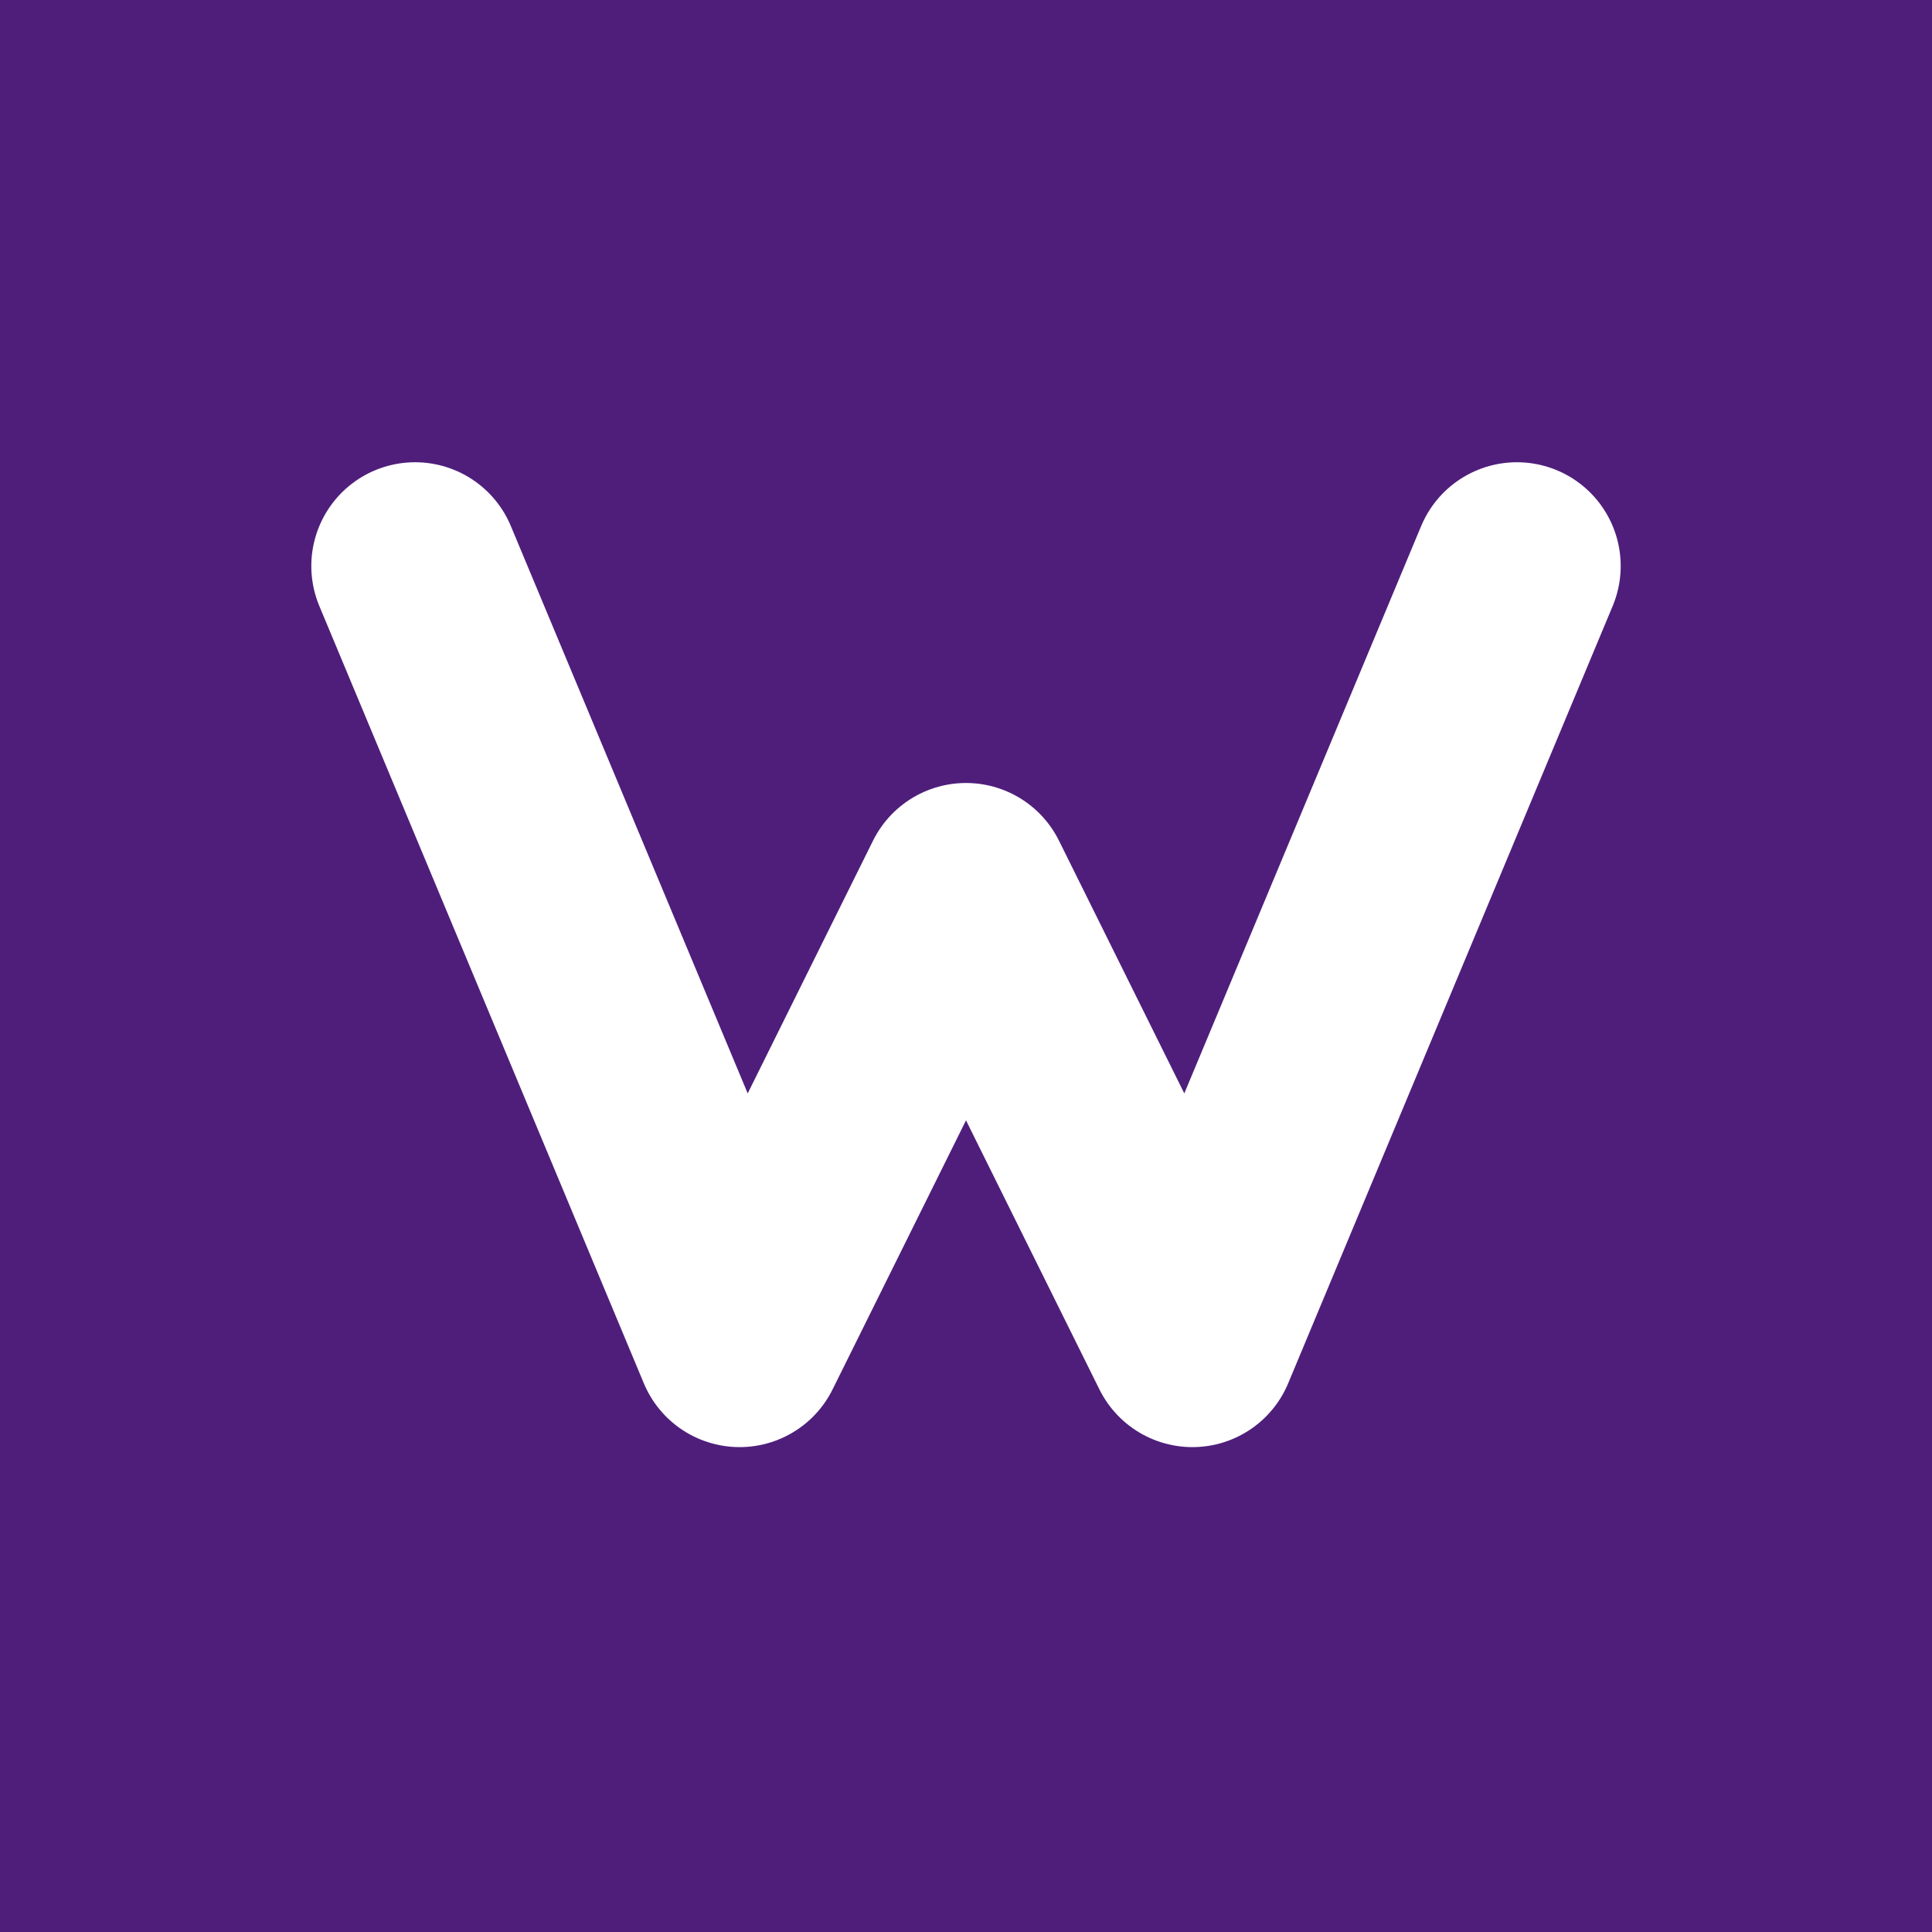
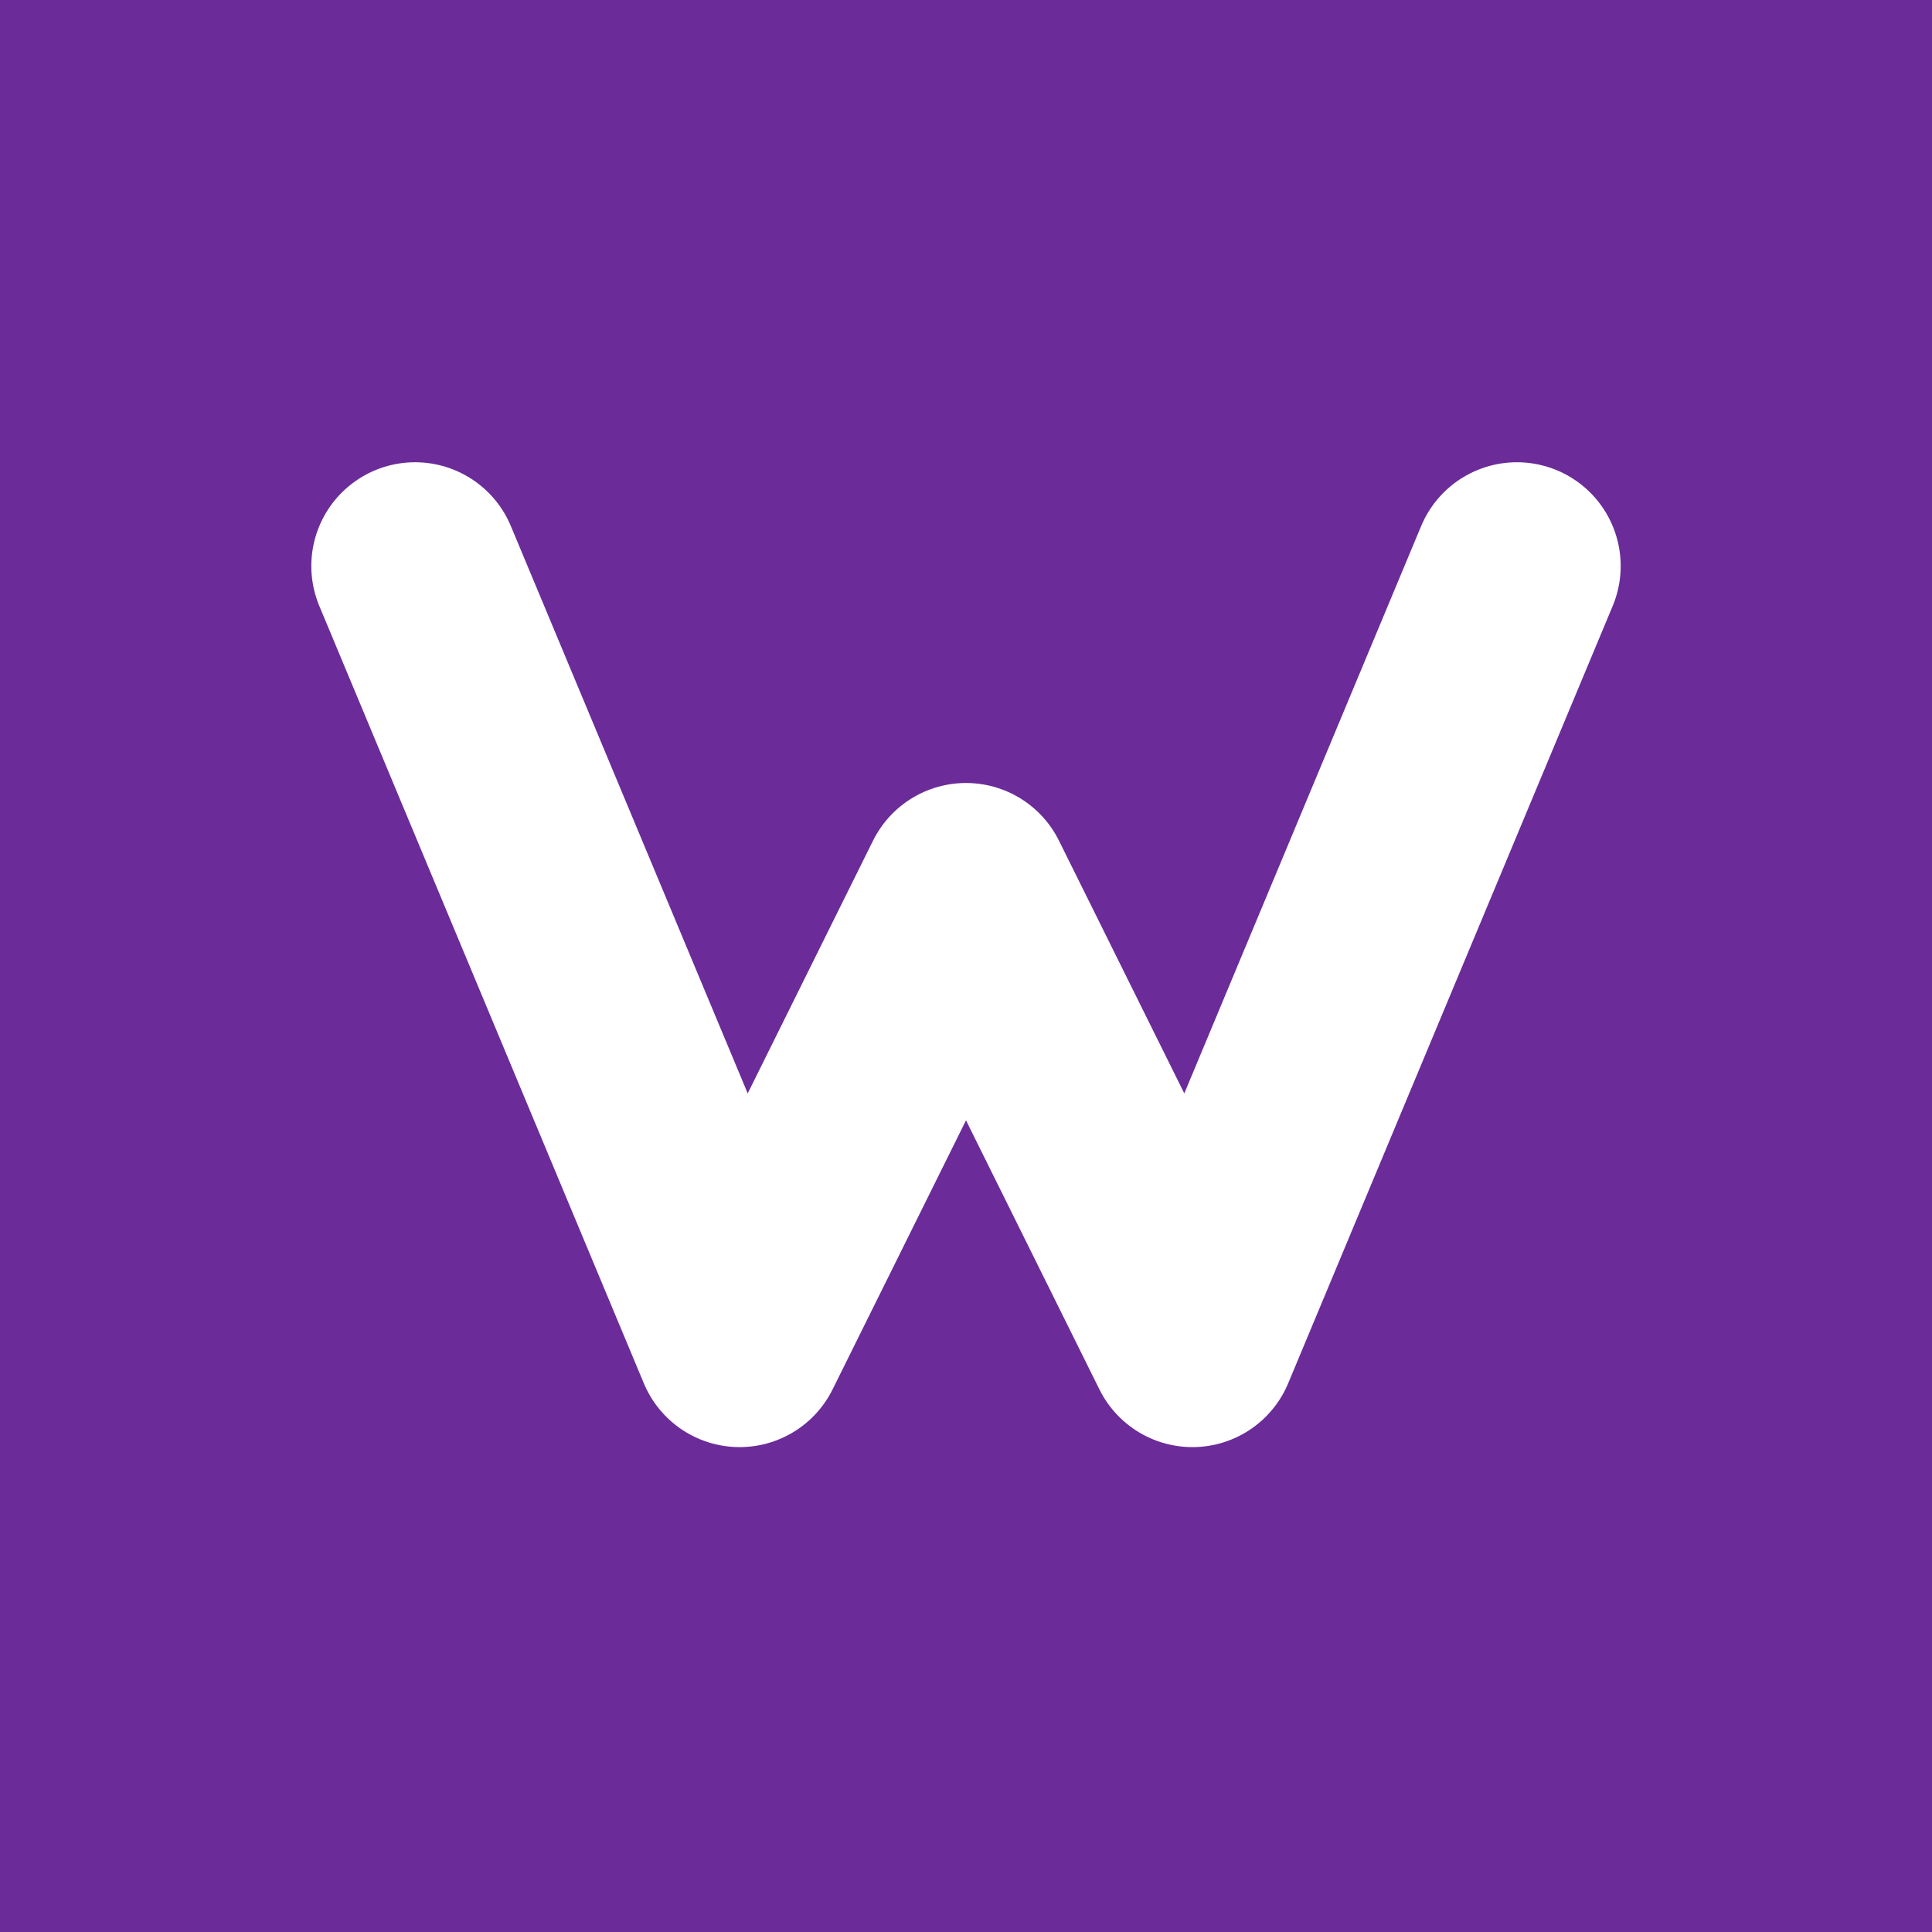
<svg xmlns="http://www.w3.org/2000/svg" viewBox="0 0 1024 1024" width="1024" height="1024">
-   <rect width="1024" height="1024" fill="#4F1E7B" />
+   <rect width="1024" height="1024" fill="#6B2B99" />
  <path d="M 220 300 L 392 712 L 512 470 L 632 712 L 804 300" fill="none" stroke="#FFFFFF" stroke-width="110" stroke-linecap="round" stroke-linejoin="round" />
</svg>
